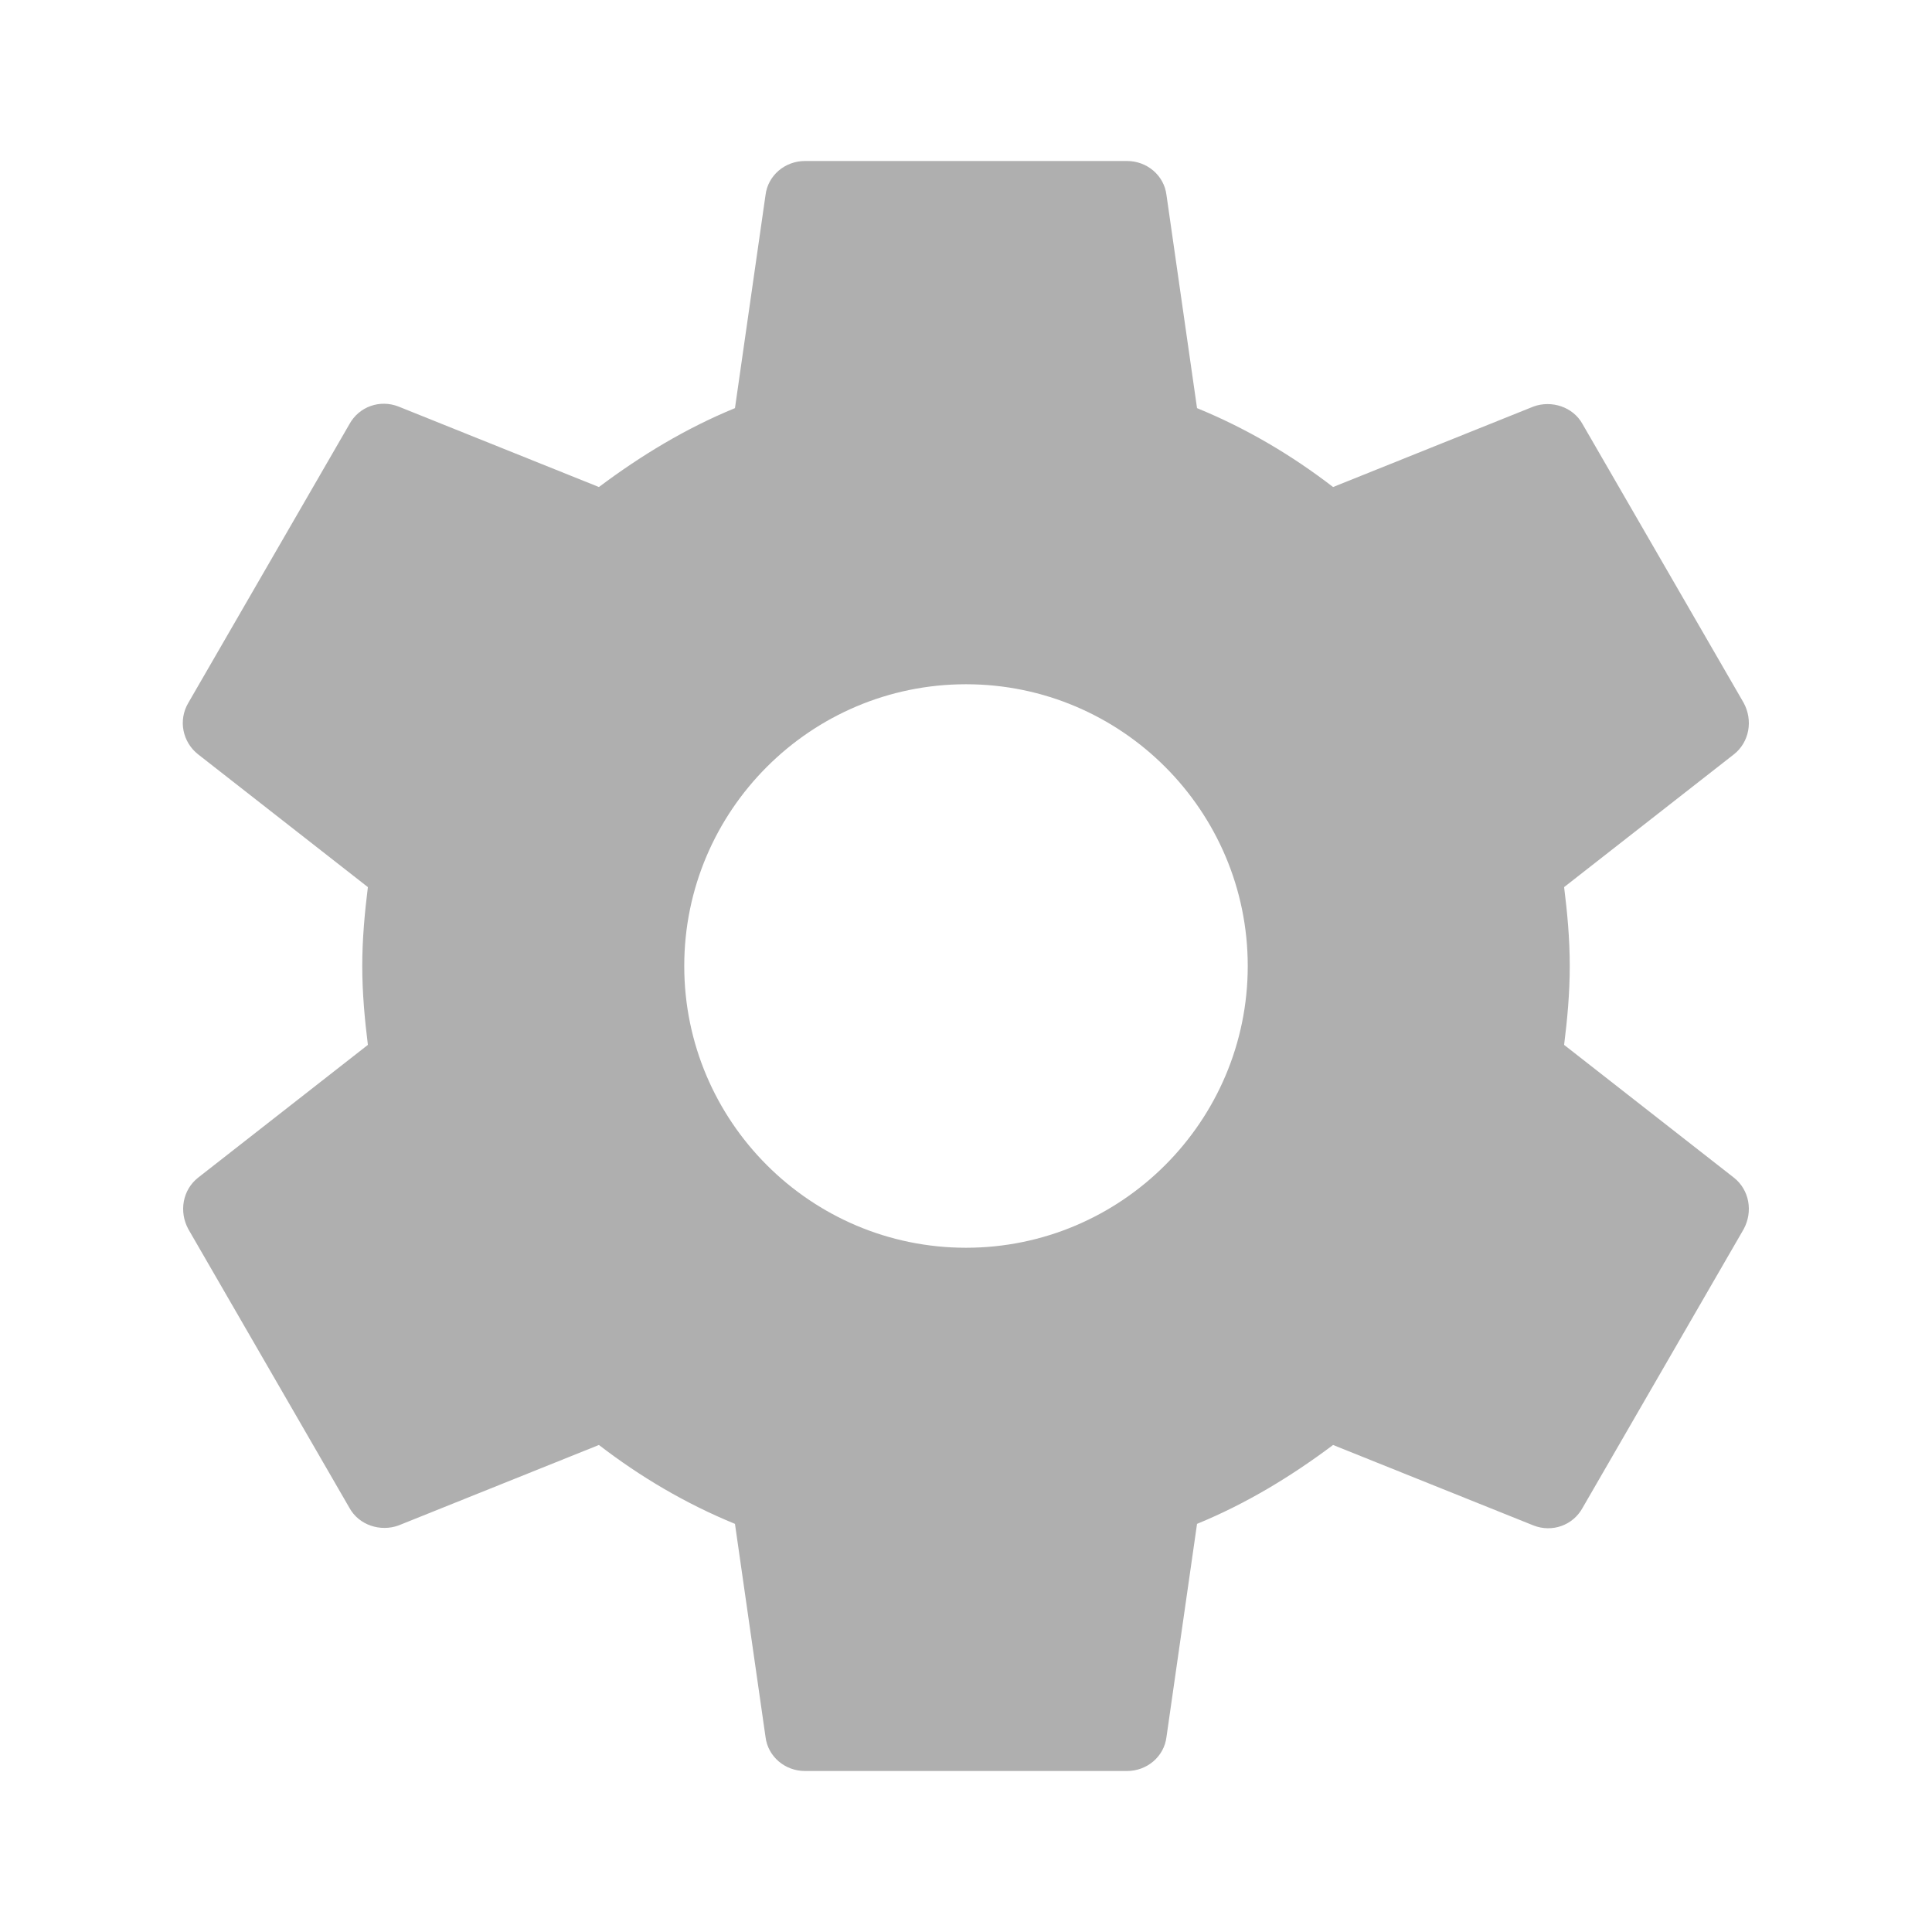
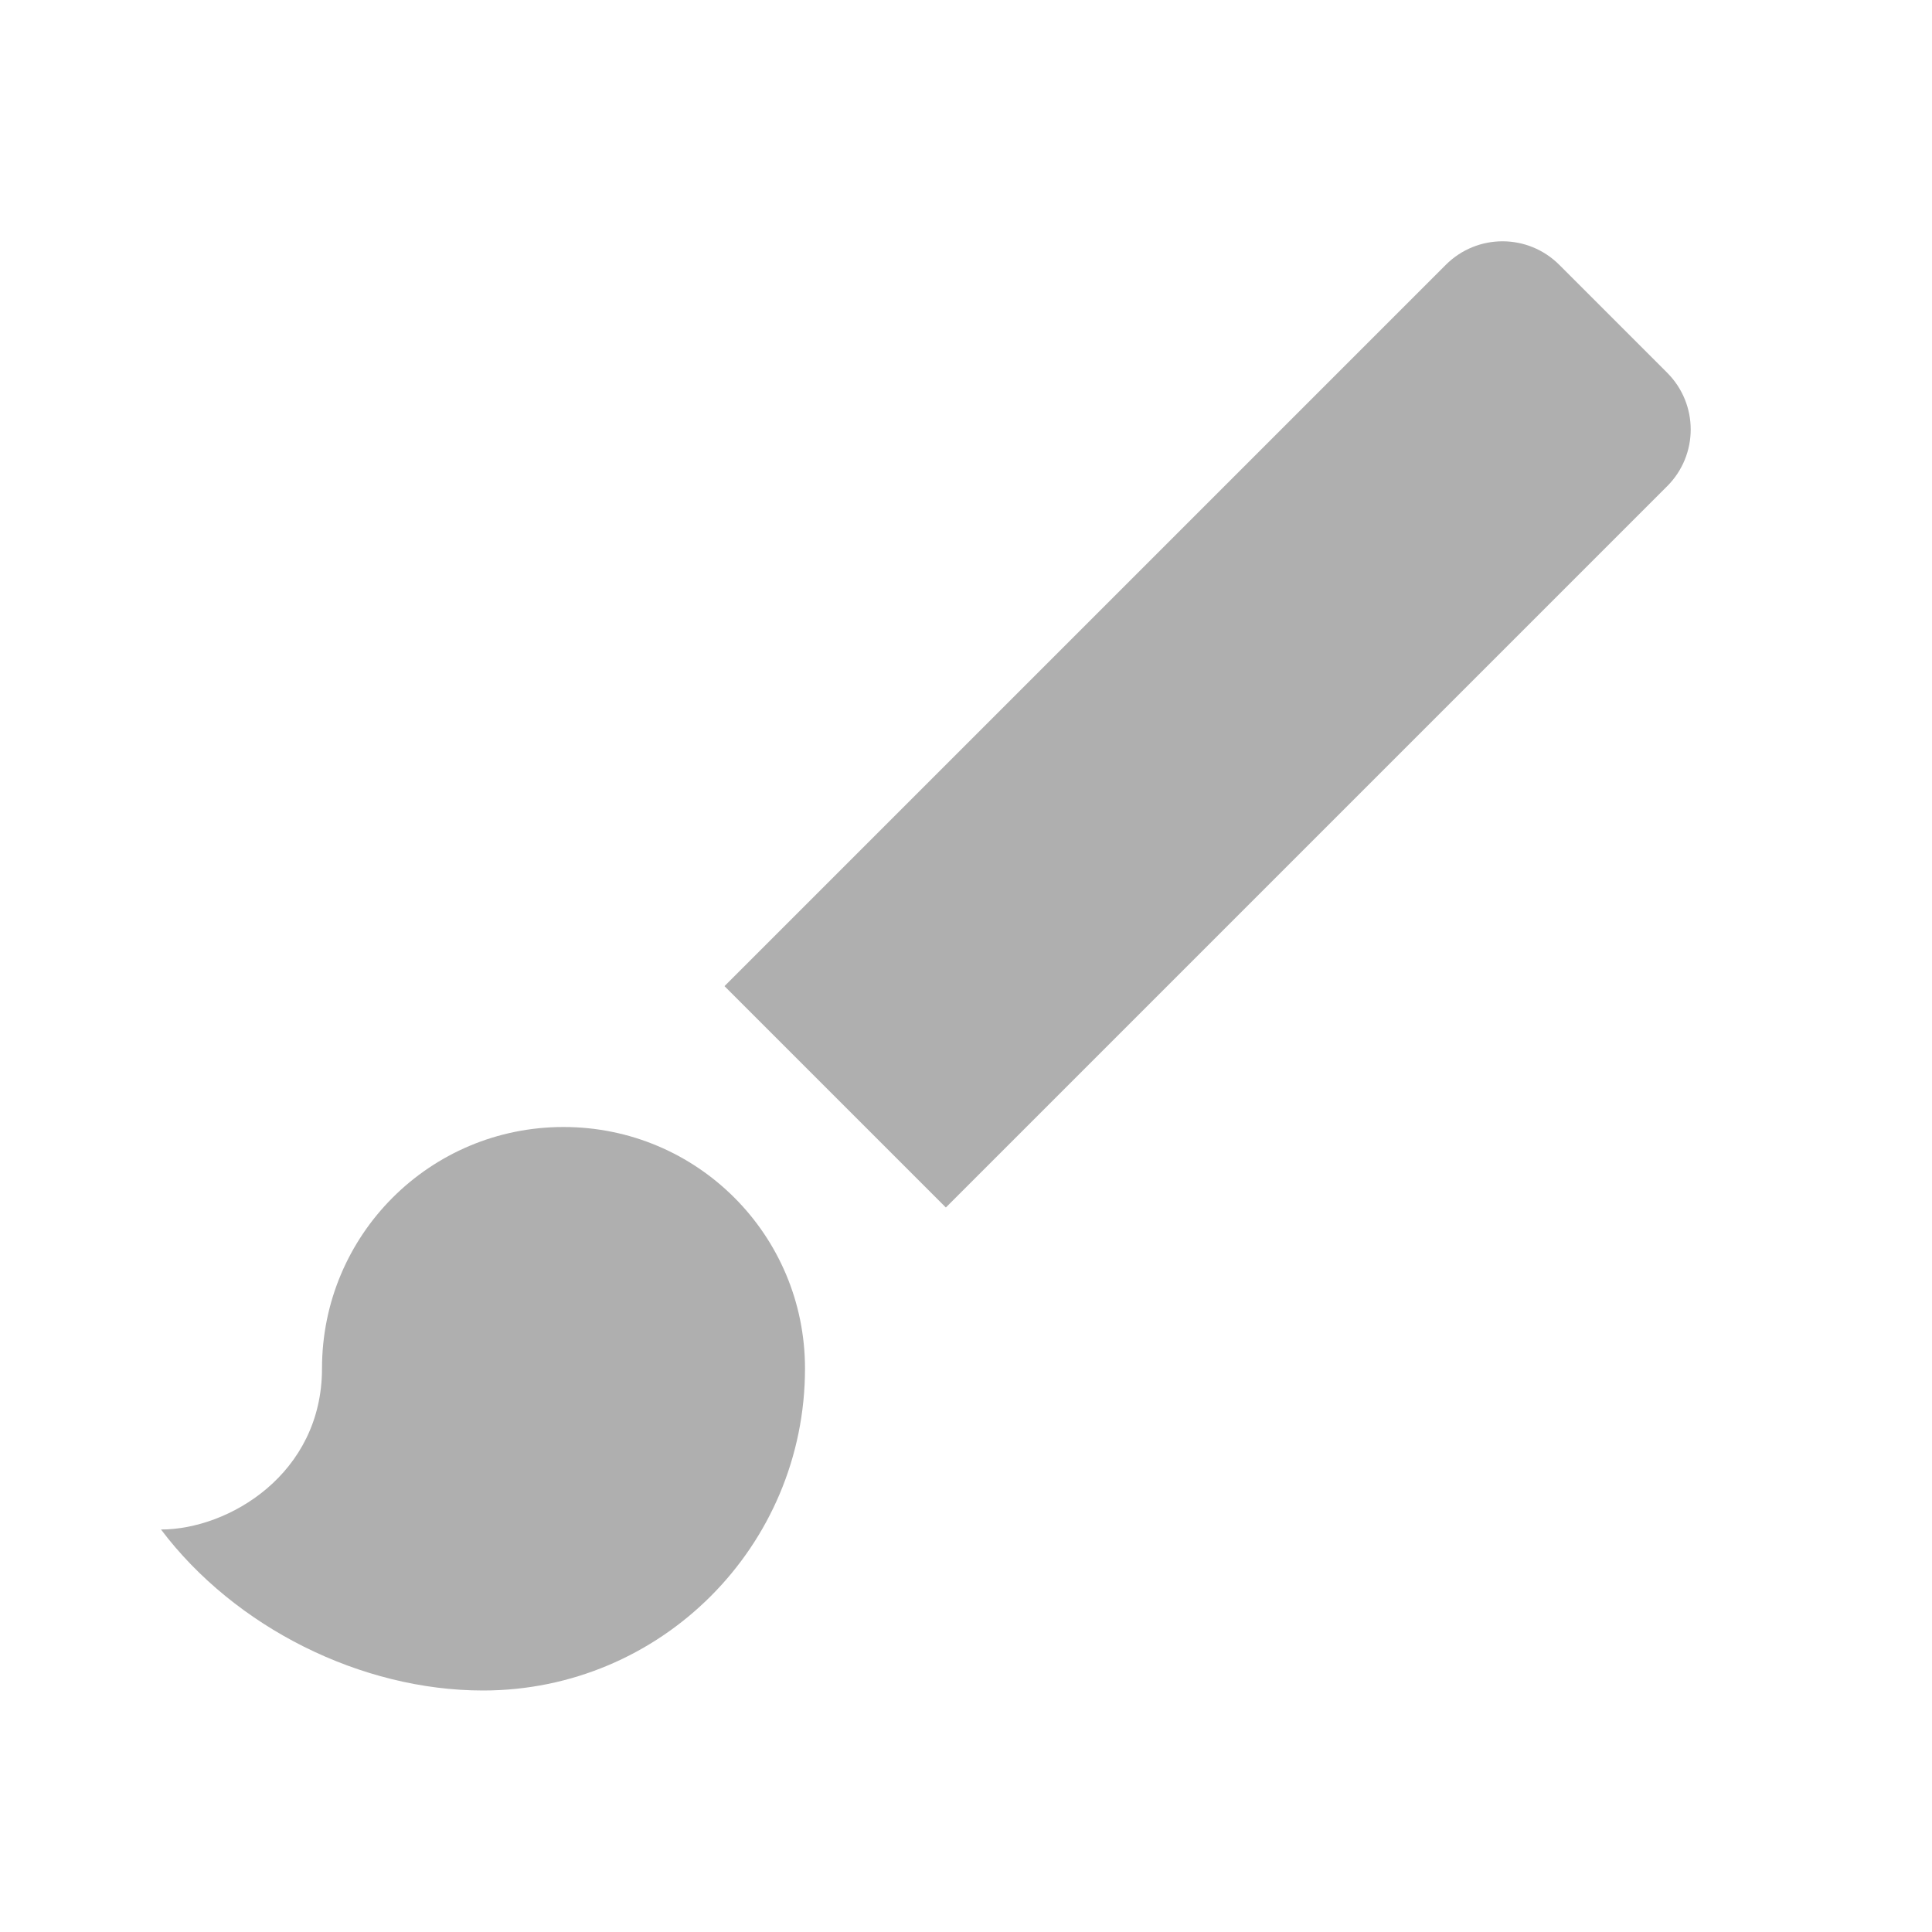
<svg xmlns="http://www.w3.org/2000/svg" height="24" viewBox="0 0 24 24" width="24">
-   <path fill="#afafaf" d="M19.43 12.98c.04-.32.07-.64.07-.98s-.03-.66-.07-.98l2.11-1.65c.19-.15.24-.42.12-.64l-2-3.46c-.12-.22-.39-.3-.61-.22l-2.49 1c-.52-.4-1.08-.73-1.69-.98l-.38-2.65C14.46 2.18 14.25 2 14 2h-4c-.25 0-.46.18-.49.42l-.38 2.65c-.61.25-1.17.59-1.69.98l-2.49-1c-.23-.09-.49 0-.61.22l-2 3.46c-.13.22-.07.49.12.64l2.11 1.65c-.04.32-.07.65-.07.98s.03.66.07.98l-2.11 1.65c-.19.15-.24.42-.12.64l2 3.46c.12.22.39.3.61.22l2.49-1c.52.4 1.08.73 1.69.98l.38 2.65c.03.24.24.42.49.42h4c.25 0 .46-.18.49-.42l.38-2.65c.61-.25 1.17-.59 1.69-.98l2.49 1c.23.09.49 0 .61-.22l2-3.46c.12-.22.07-.49-.12-.64l-2.11-1.65zM12 15.5c-1.93 0-3.5-1.57-3.5-3.5s1.57-3.5 3.5-3.5 3.5 1.57 3.5 3.5-1.57 3.5-3.5 3.5z" />
+   <path fill="#afafaf" d="M7 14c-1.66 0-3 1.34-3 3 0 1.31-1.16 2-2 2 .92 1.22 2.49 2 4 2 2.21 0 4-1.79 4-4 0-1.66-1.34-3-3-3zm13.71-9.37l-1.34-1.34c-.39-.39-1.02-.39-1.41 0L9 12.25 11.75 15l8.96-8.96c.39-.39.39-1.02 0-1.41z" />
</svg>
